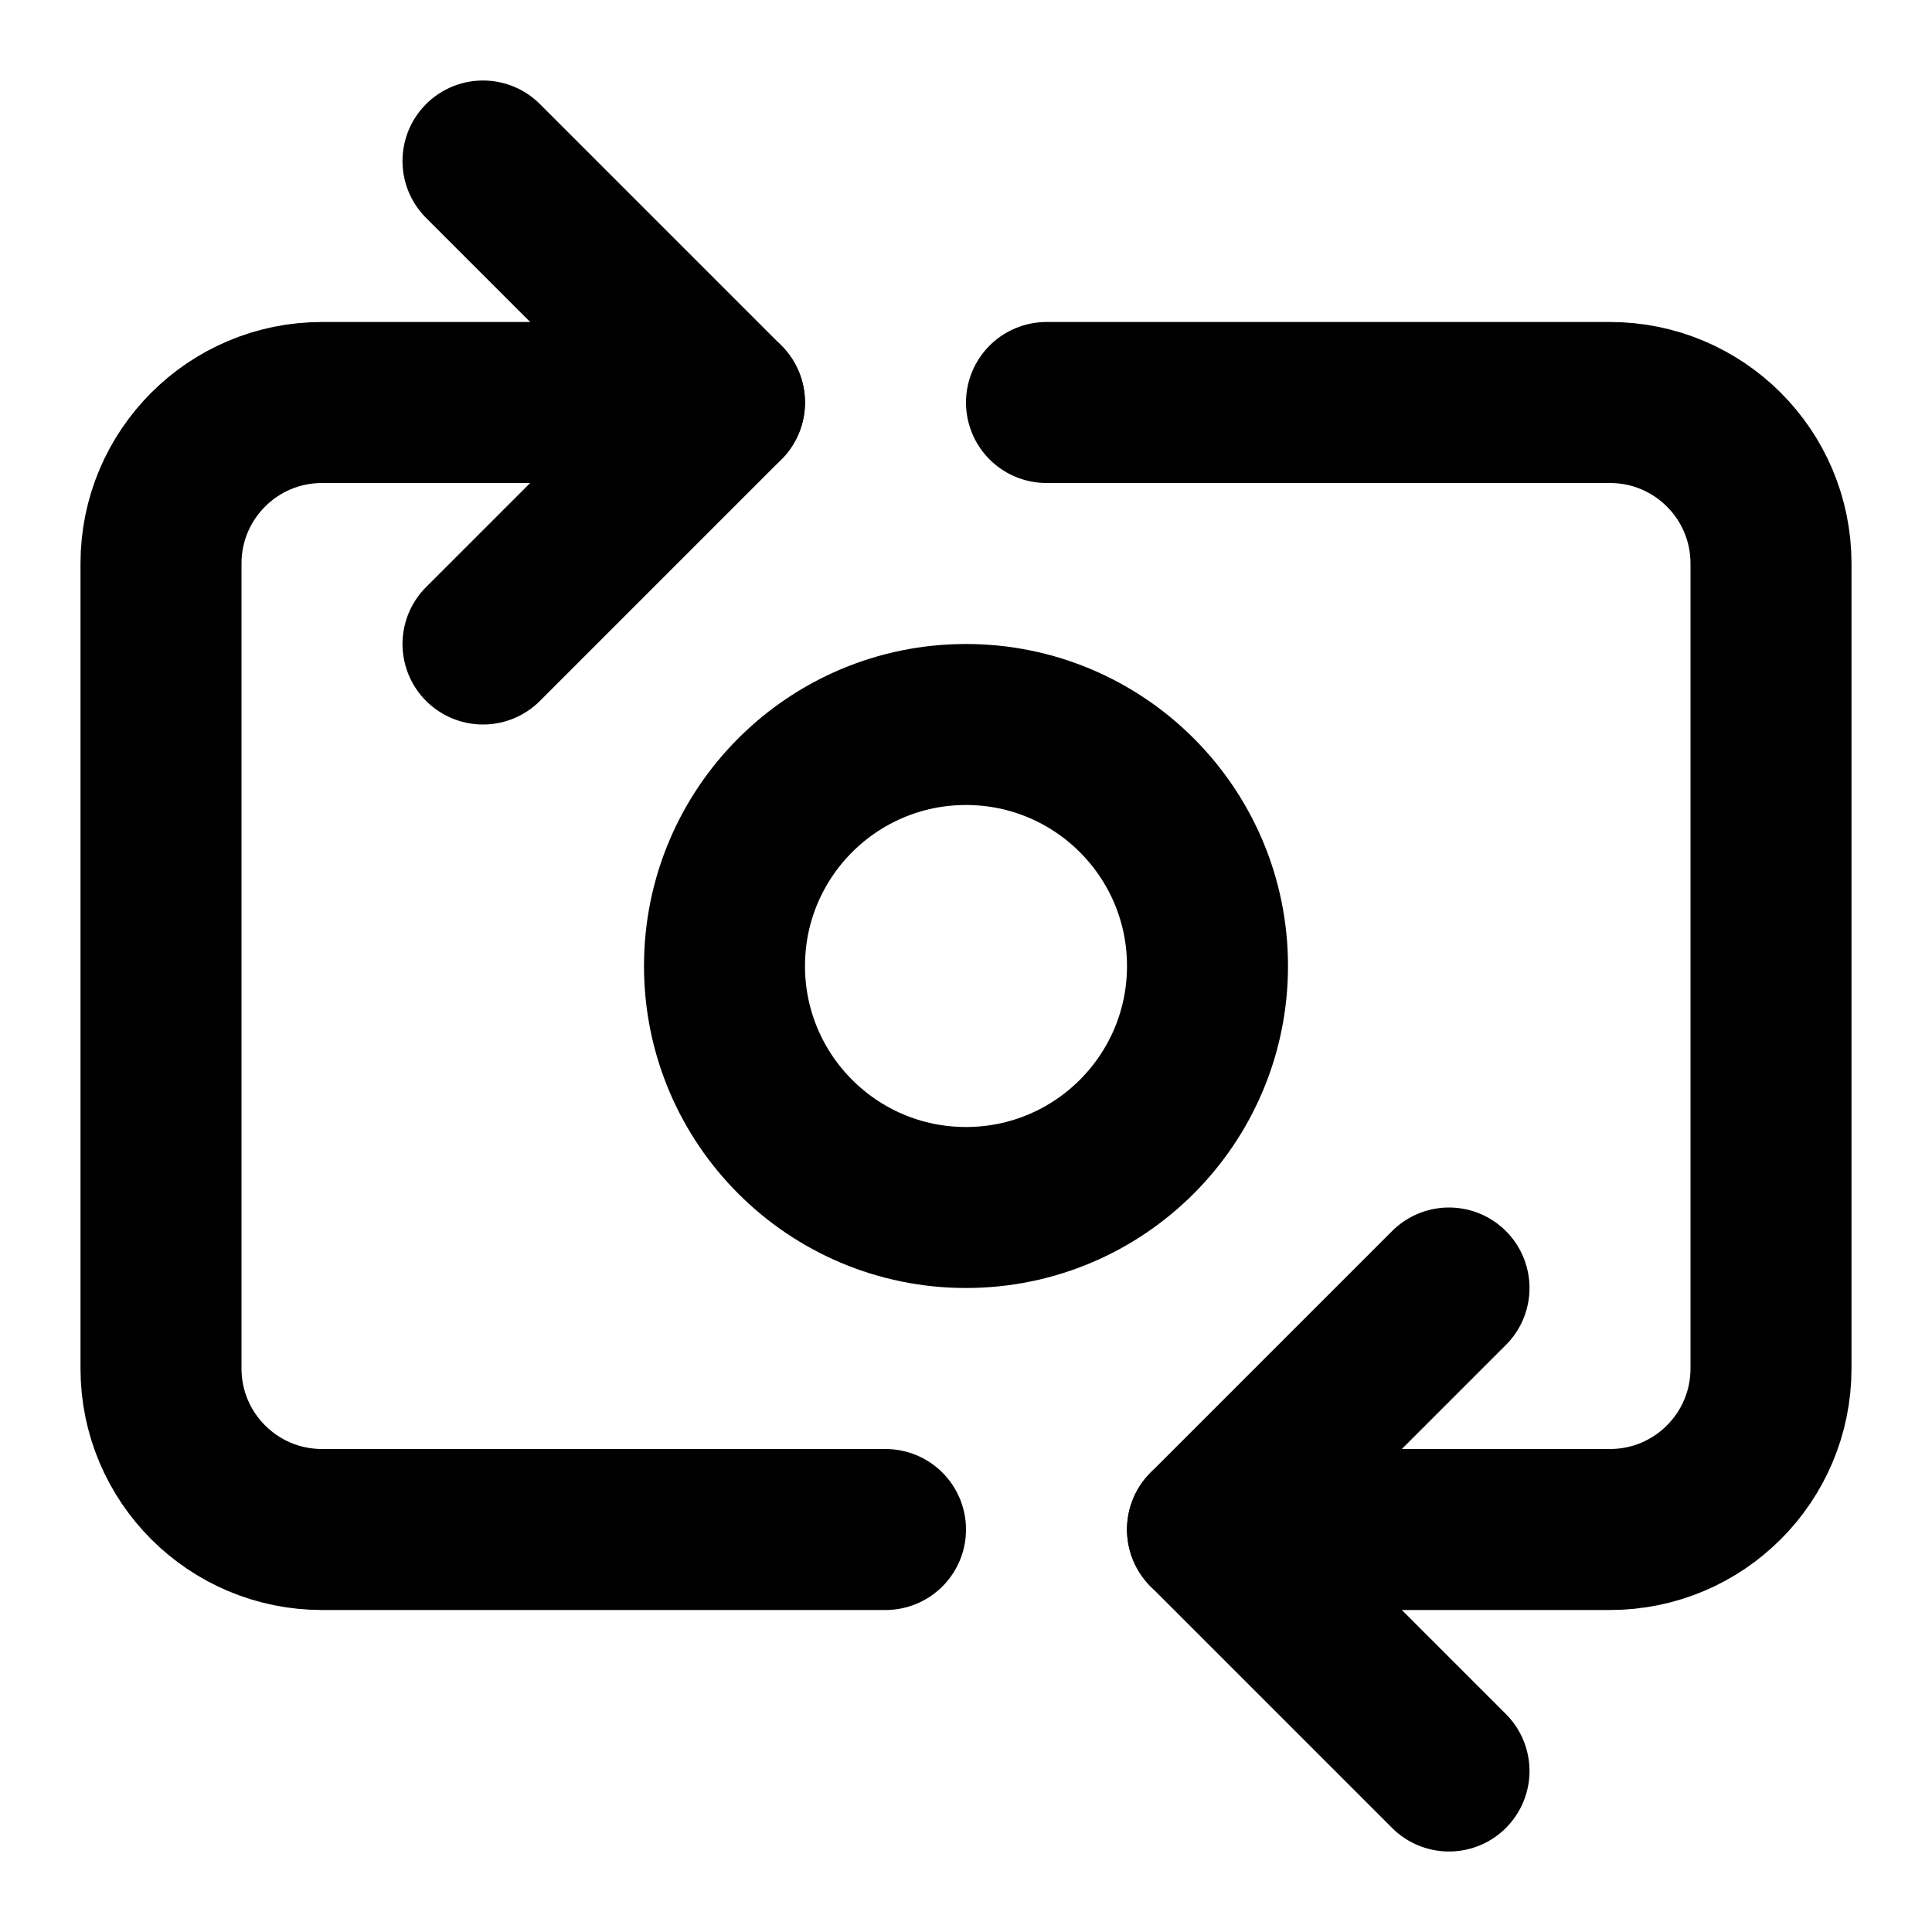
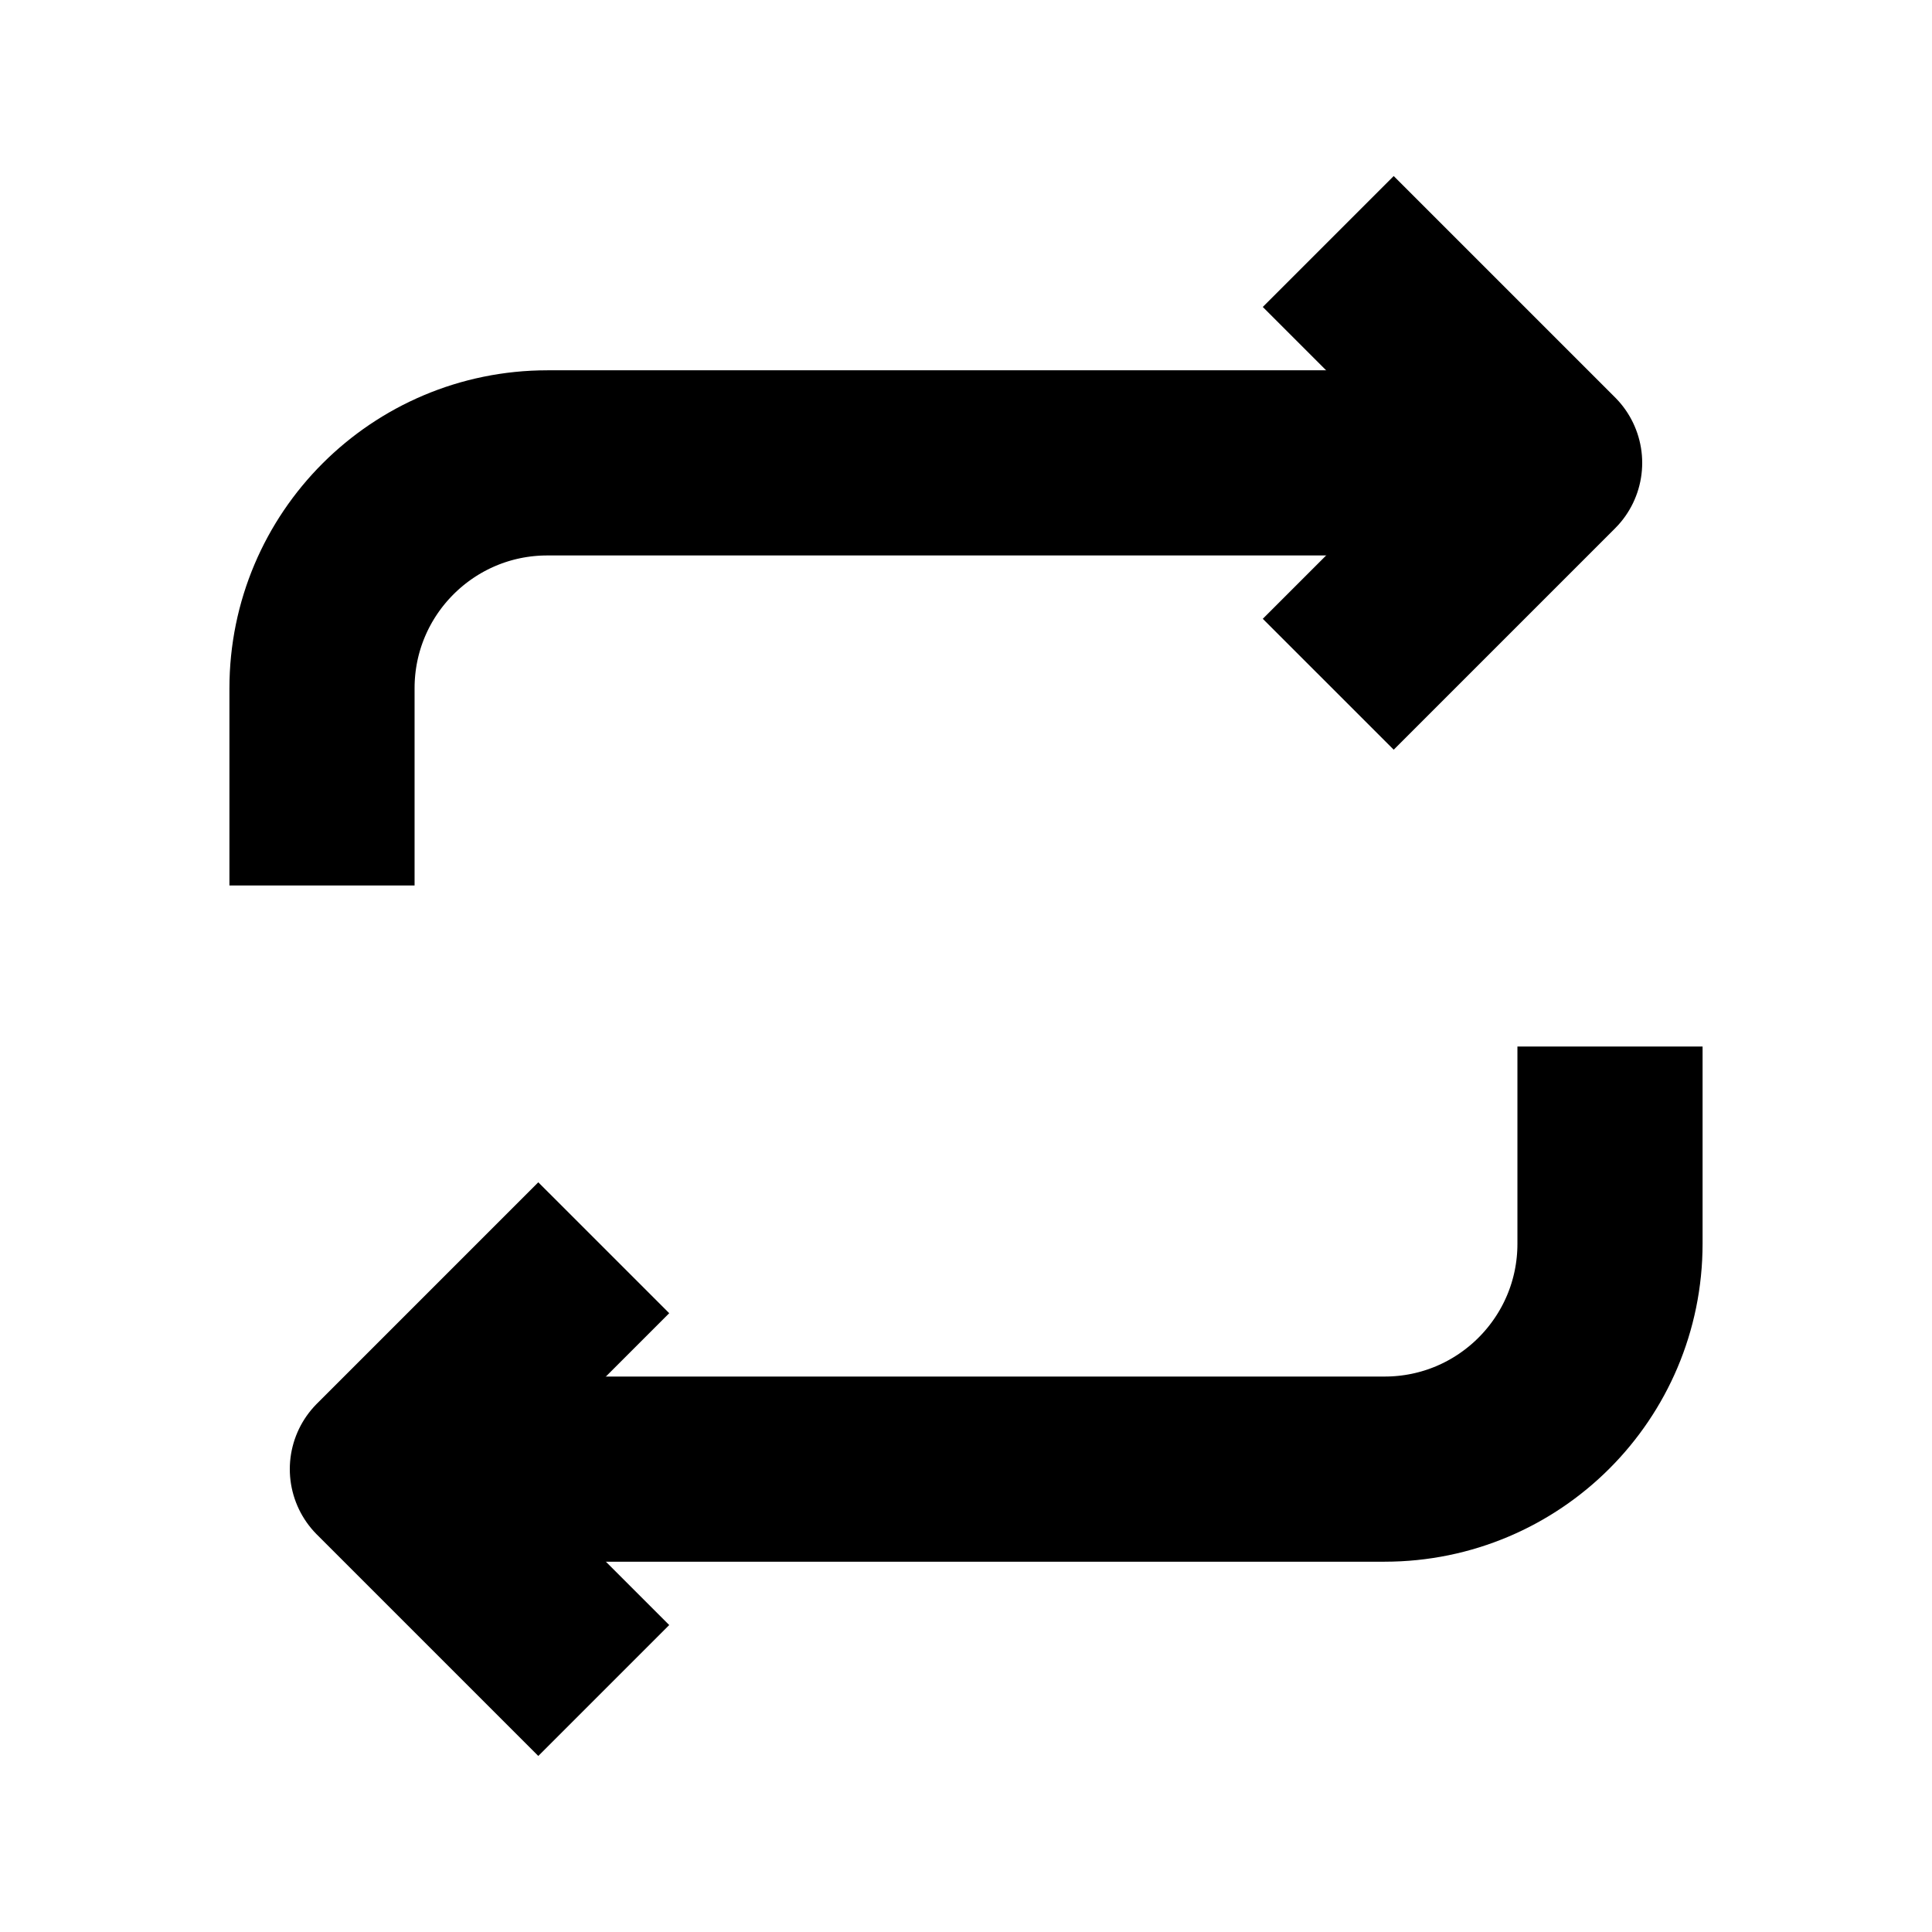
- <svg xmlns="http://www.w3.org/2000/svg" width="24" height="24" viewBox="0 0 24 24" fill="none" stroke="currentColor" stroke-width="2" stroke-linecap="round" stroke-linejoin="round">
-   <path d="M11 19H4a2 2 0 0 1-2-2V7a2 2 0 0 1 2-2h5" />
-   <path d="M13 5h7a2 2 0 0 1 2 2v10a2 2 0 0 1-2 2h-5" />
-   <circle cx="12" cy="12" r="3" />
-   <path d="m18 22-3-3 3-3" />
-   <path d="m6 2 3 3-3 3" />
+ <svg xmlns="http://www.w3.org/2000/svg" width="24" height="24" viewBox="0 0 24 24" fill="none" stroke="currentColor" stroke-width="2.3" stroke-linecap="butt" stroke-linejoin="round">
+   <path d="M 4 11 V 8.55 A 2.8 2.8 0 0 1 6.8 5.75 H 19.25" />
+   <path d="M 16.5 3 L 19.25 5.75 L 16.5 8.5" />
+   <path d="M 20 13 V 15.45 A 2.8 2.8 0 0 1 17.2 18.25 H 4.75" />
+   <path d="M 7.5 15.5 L 4.75 18.25 L 7.5 21" />
</svg>
